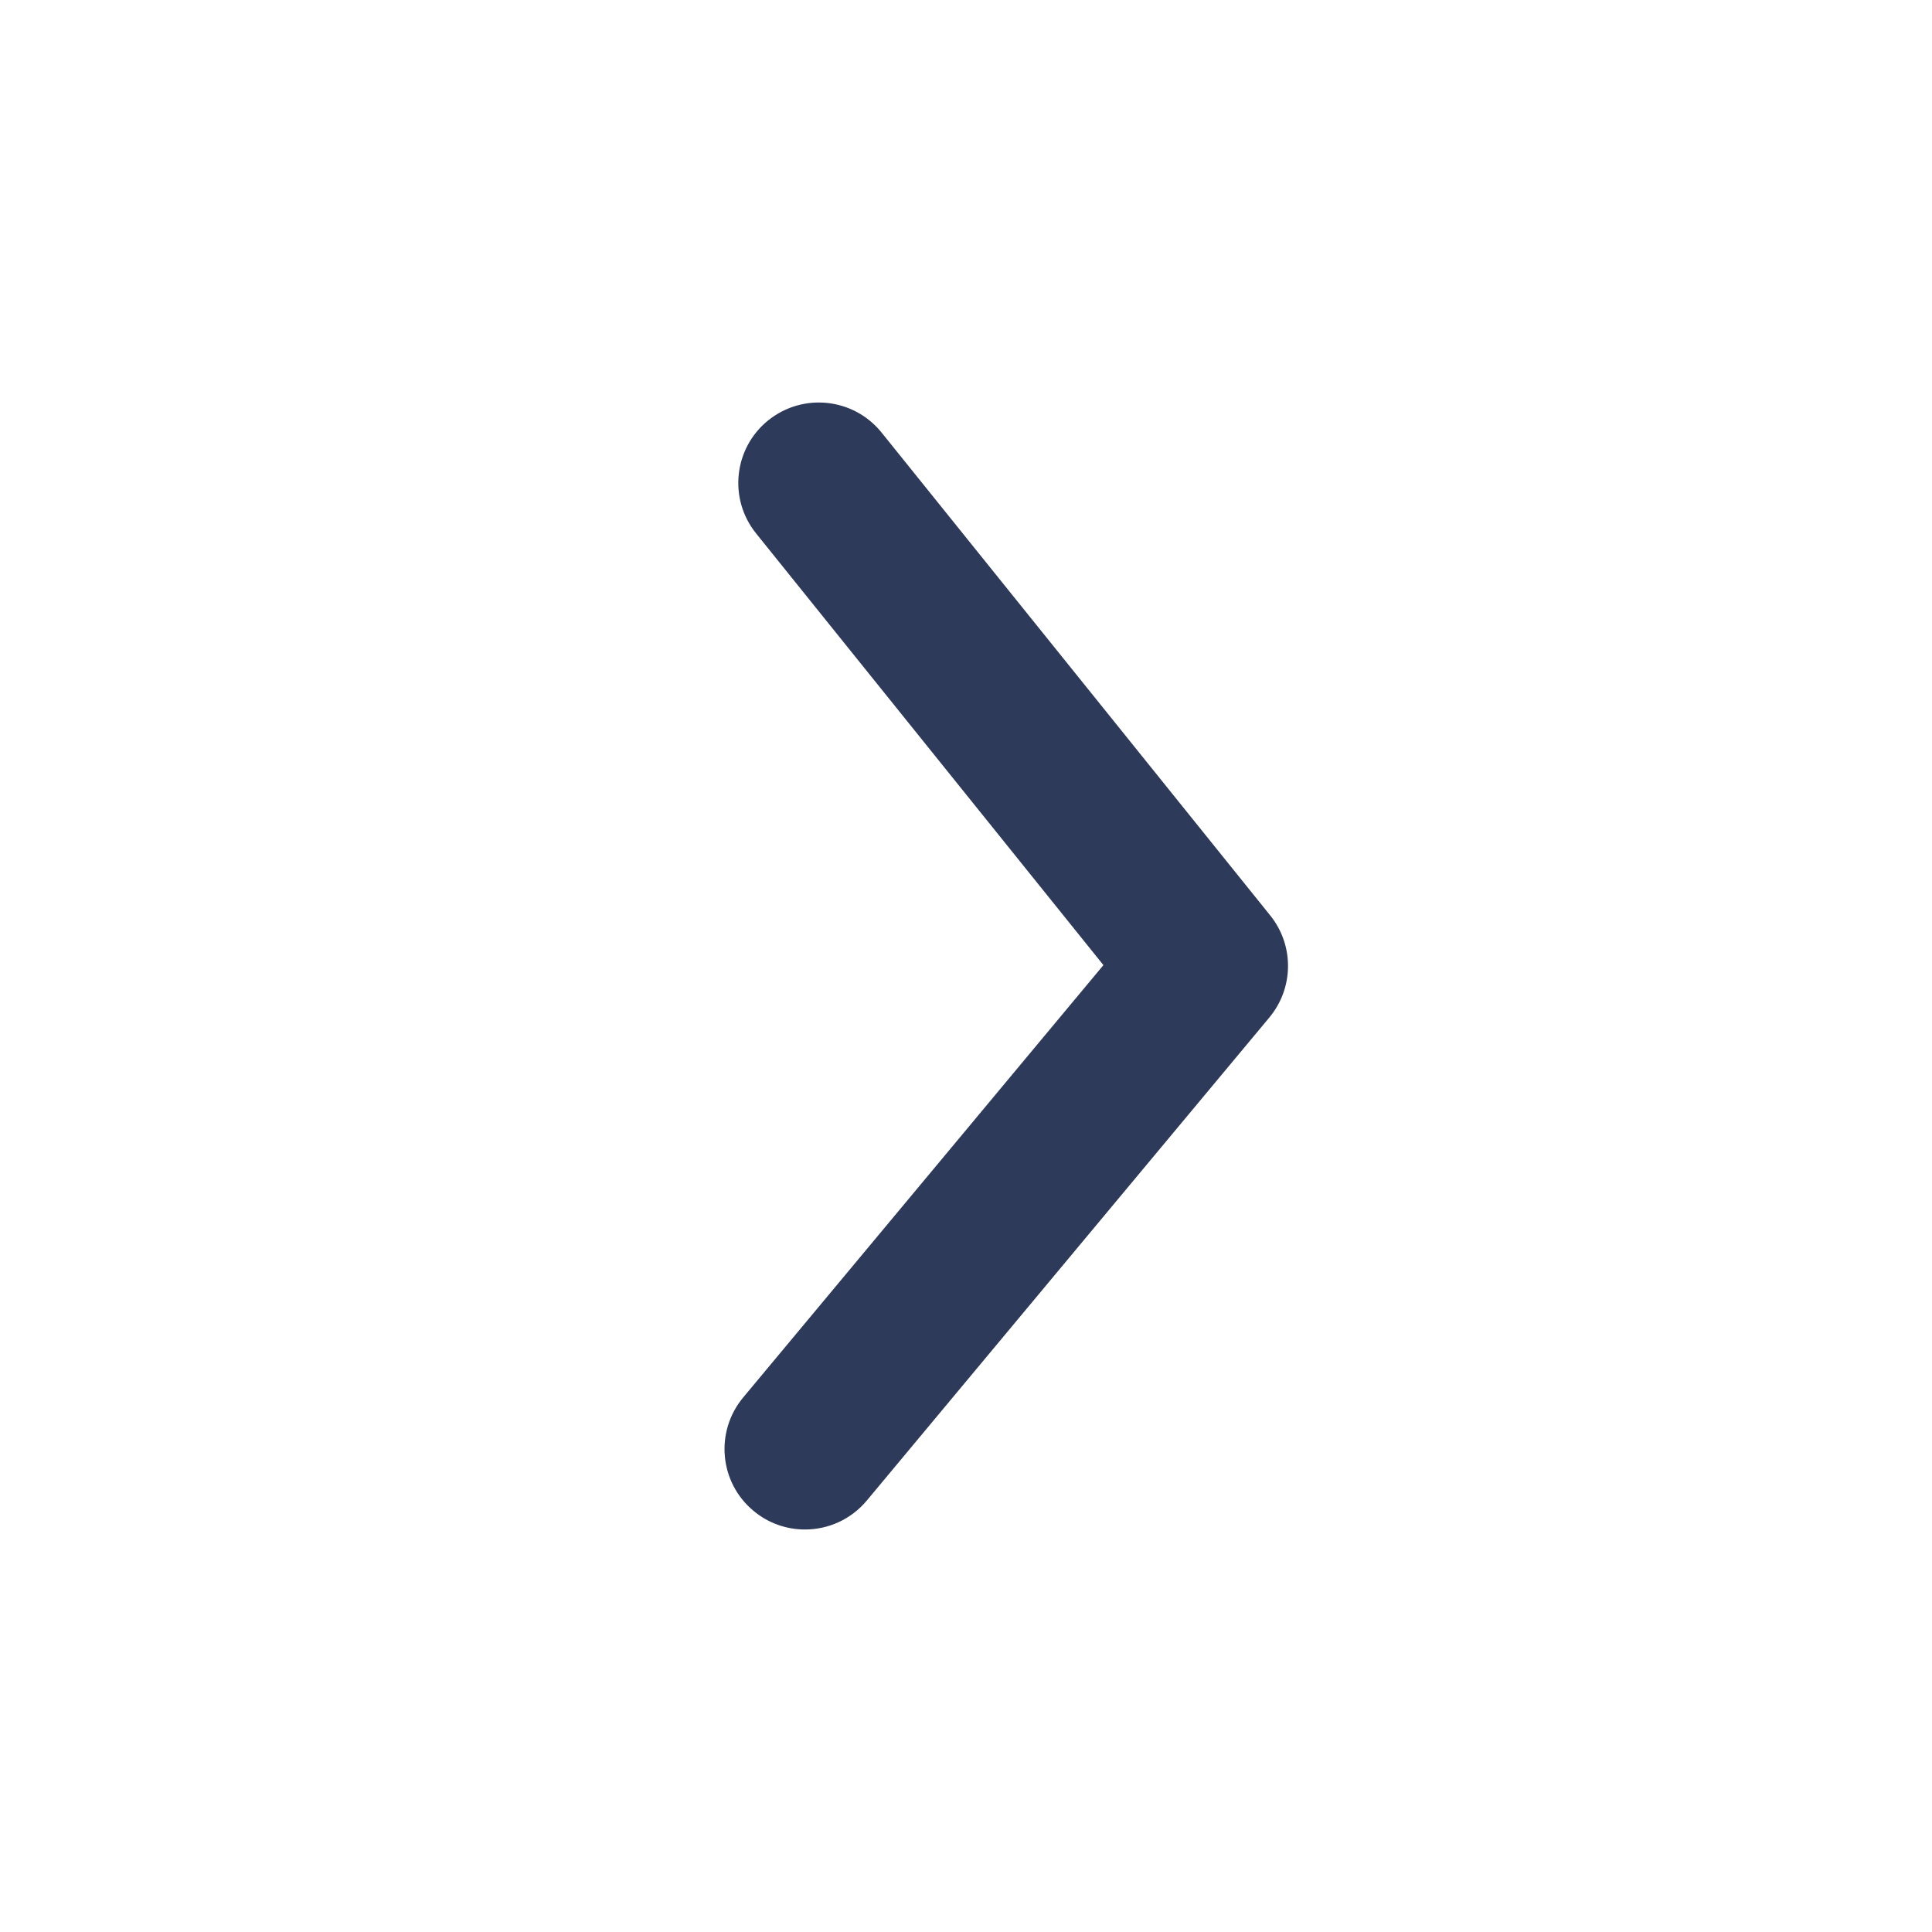
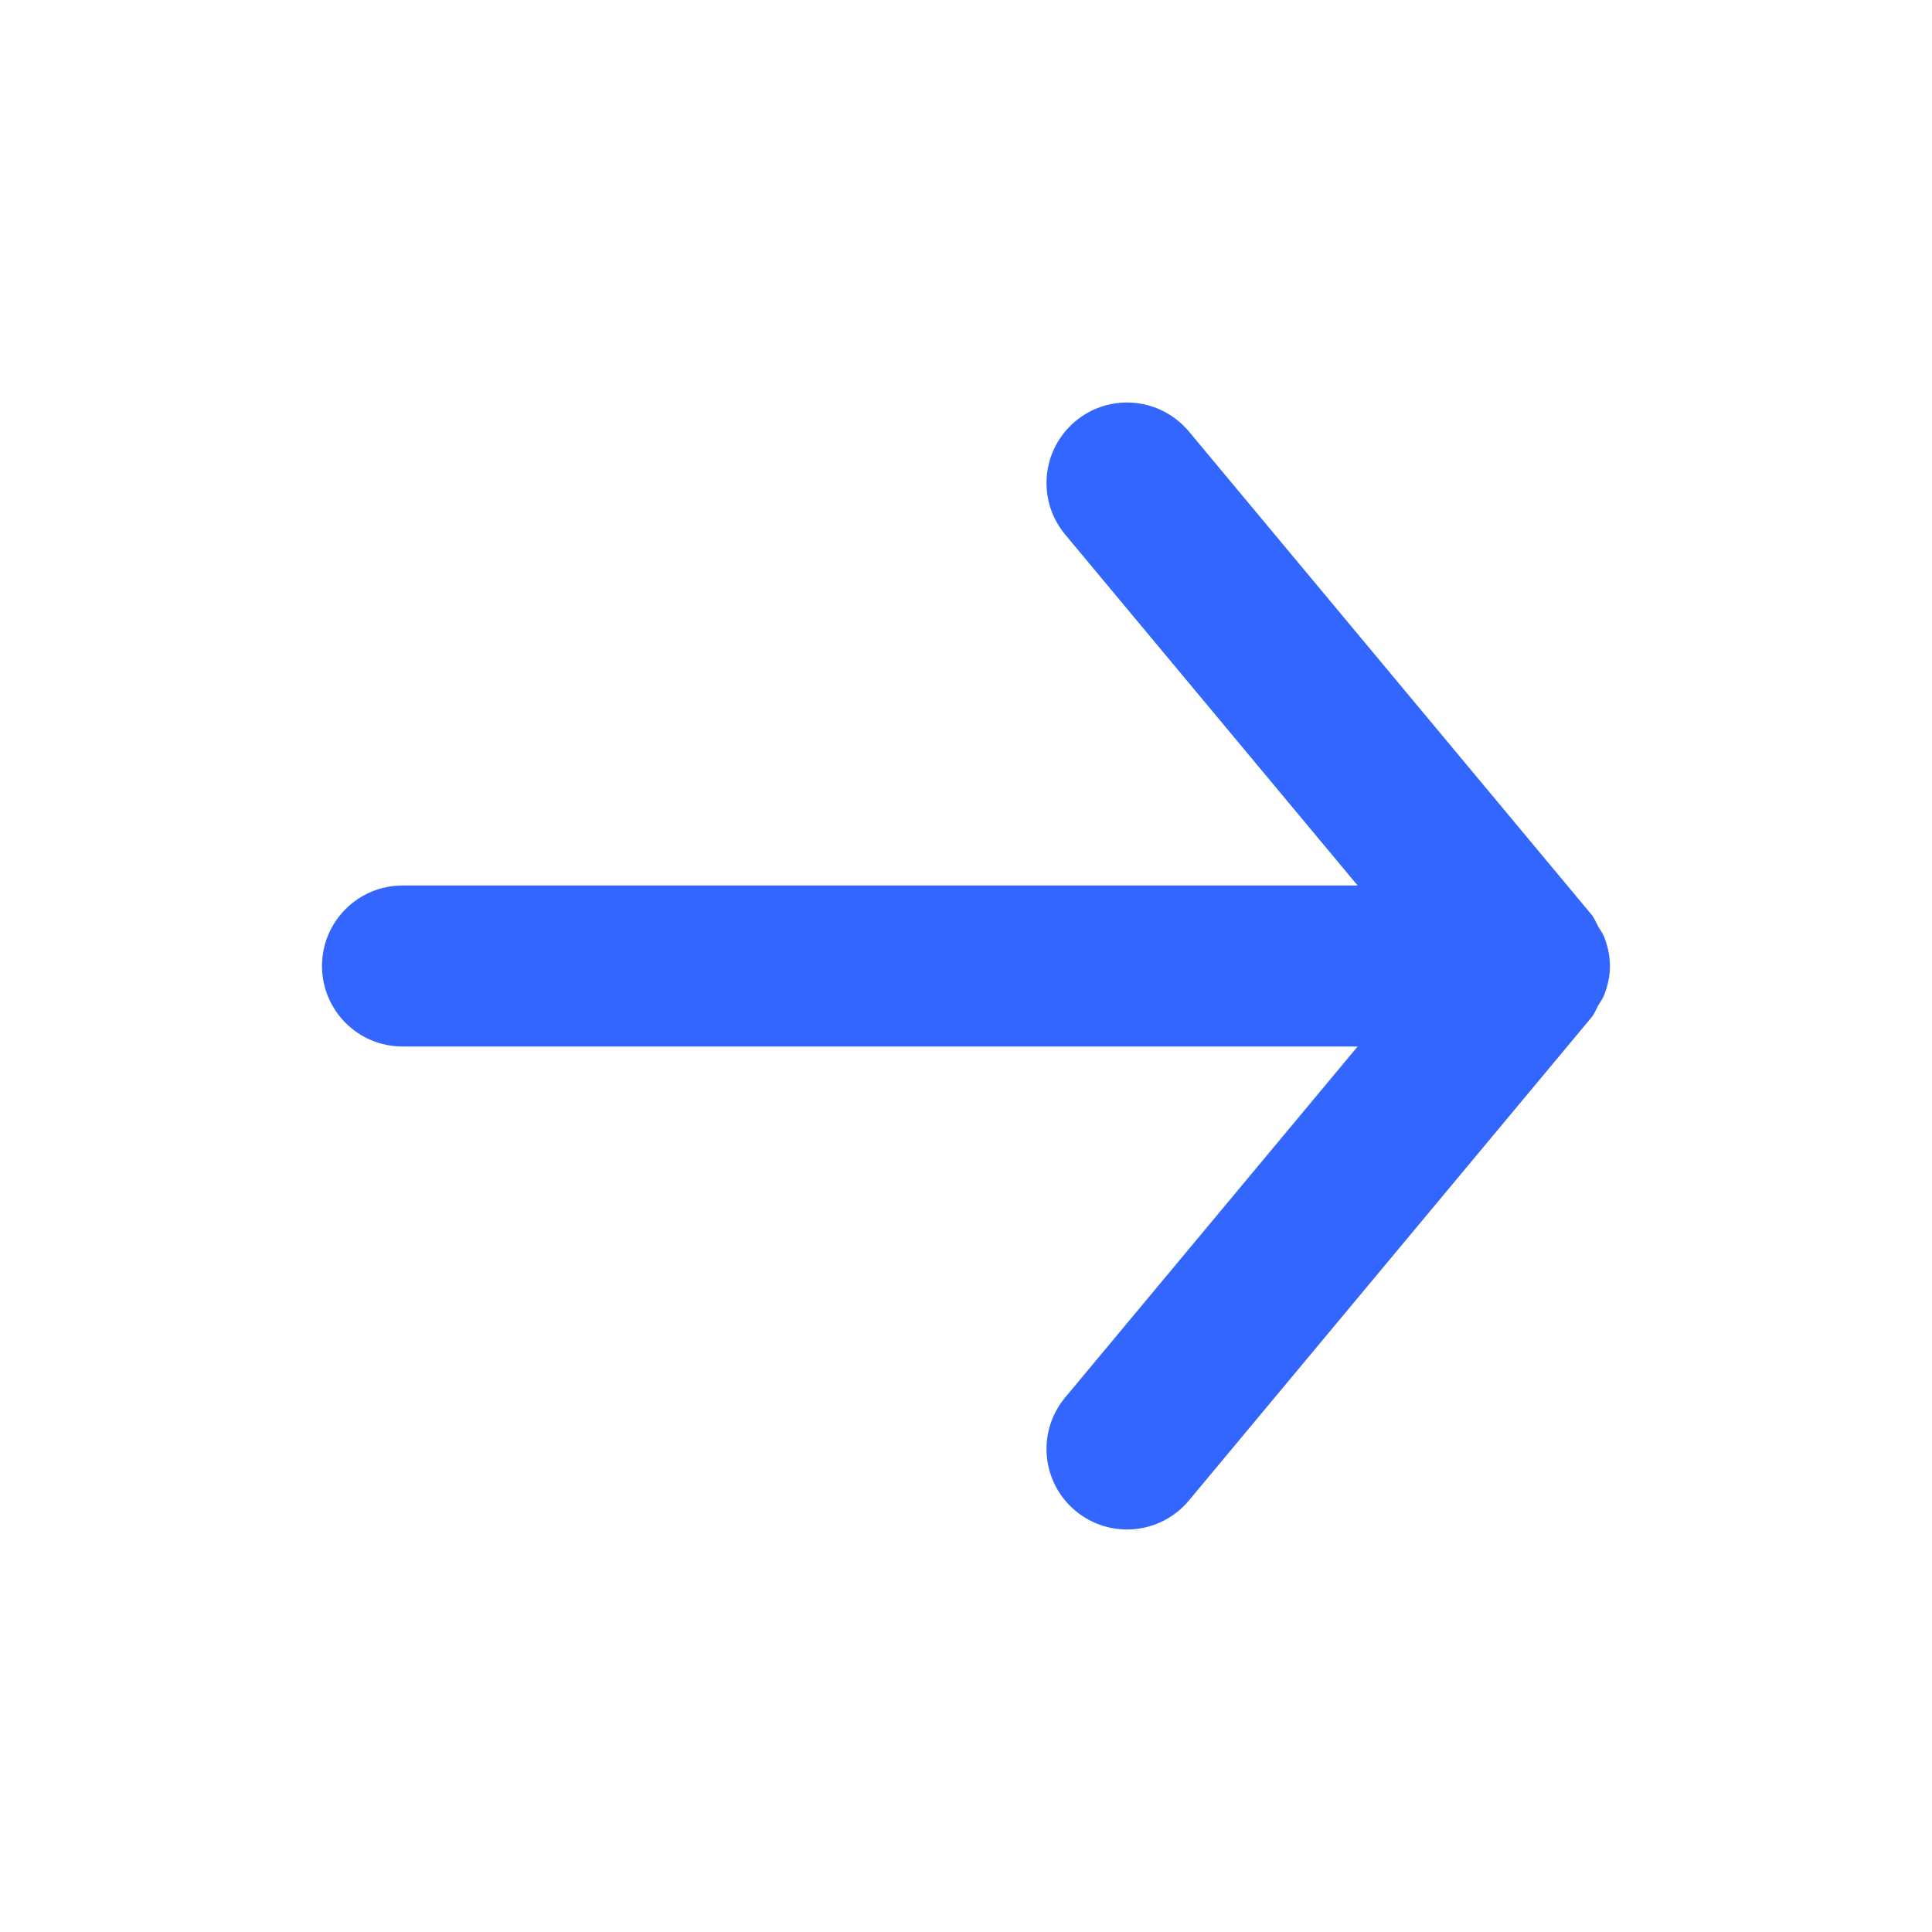
<svg xmlns="http://www.w3.org/2000/svg" width="24" height="24" viewBox="0 0 24 24" fill="none">
-   <g id=" arrow-ios-right">
-     <path id="Icon" fill-rule="evenodd" clip-rule="evenodd" d="M9.999 19C9.774 19 9.546 18.924 9.36 18.768C8.935 18.415 8.879 17.784 9.232 17.36L13.707 11.989L9.393 6.627C9.046 6.197 9.114 5.567 9.544 5.221C9.976 4.875 10.604 4.943 10.951 5.373L15.78 11.373C16.078 11.744 16.073 12.274 15.768 12.64L10.768 18.64C10.57 18.877 10.287 19 9.999 19Z" fill="#2E3A59" />
+   <g id=" arrow-right">
+     <path id="Icon" fill-rule="evenodd" clip-rule="evenodd" d="M5 13H16.865L13.232 17.36C12.878 17.784 12.936 18.415 13.36 18.768C13.785 19.122 14.415 19.064 14.769 18.64L19.769 12.64C19.808 12.593 19.827 12.538 19.856 12.486C19.88 12.444 19.909 12.408 19.927 12.362C19.972 12.247 19.999 12.126 19.999 12.004C19.999 12.003 20 12.001 20 12C20 11.999 19.999 11.997 19.999 11.996C19.999 11.874 19.972 11.753 19.927 11.638C19.909 11.592 19.88 11.556 19.856 11.514C19.827 11.462 19.808 11.407 19.769 11.36L14.769 5.36C14.57 5.123 14.286 5 14 5C13.774 5 13.547 5.076 13.36 5.232C12.936 5.585 12.878 6.216 13.232 6.64L16.865 11H5C4.448 11 4 11.448 4 12C4 12.552 4.448 13 5 13Z" fill="#3366FF" />
  </g>
</svg>
